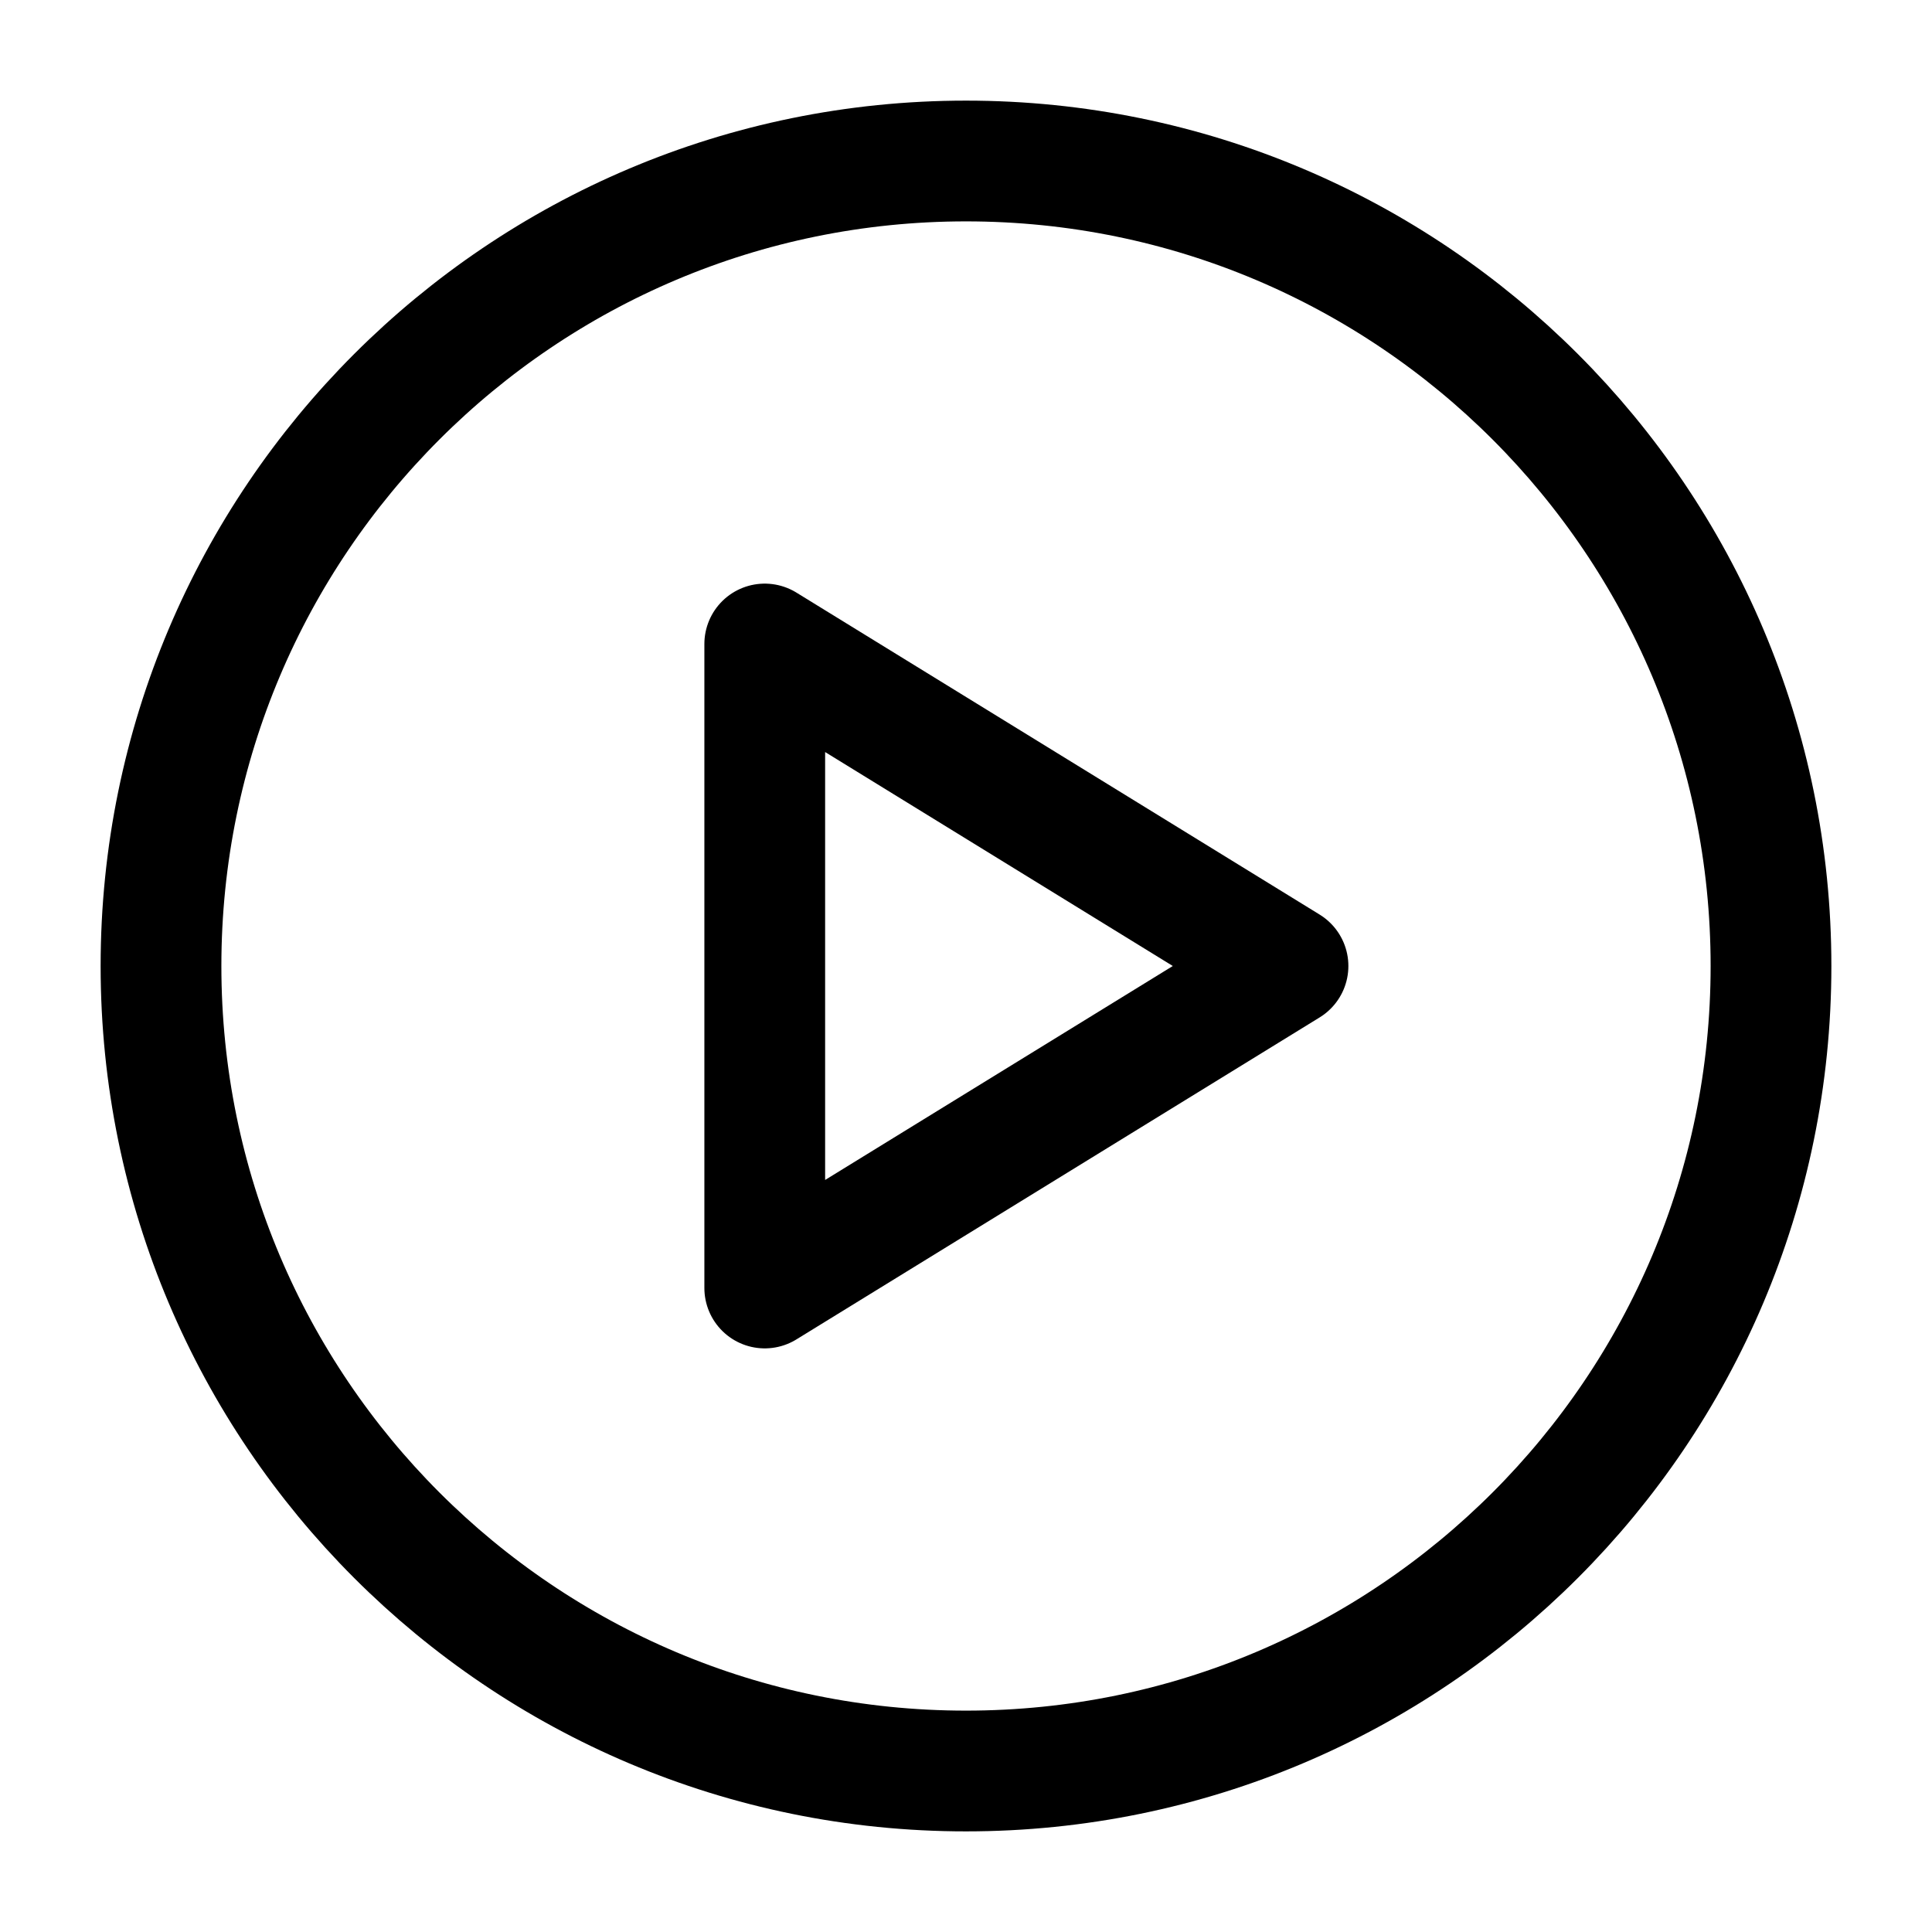
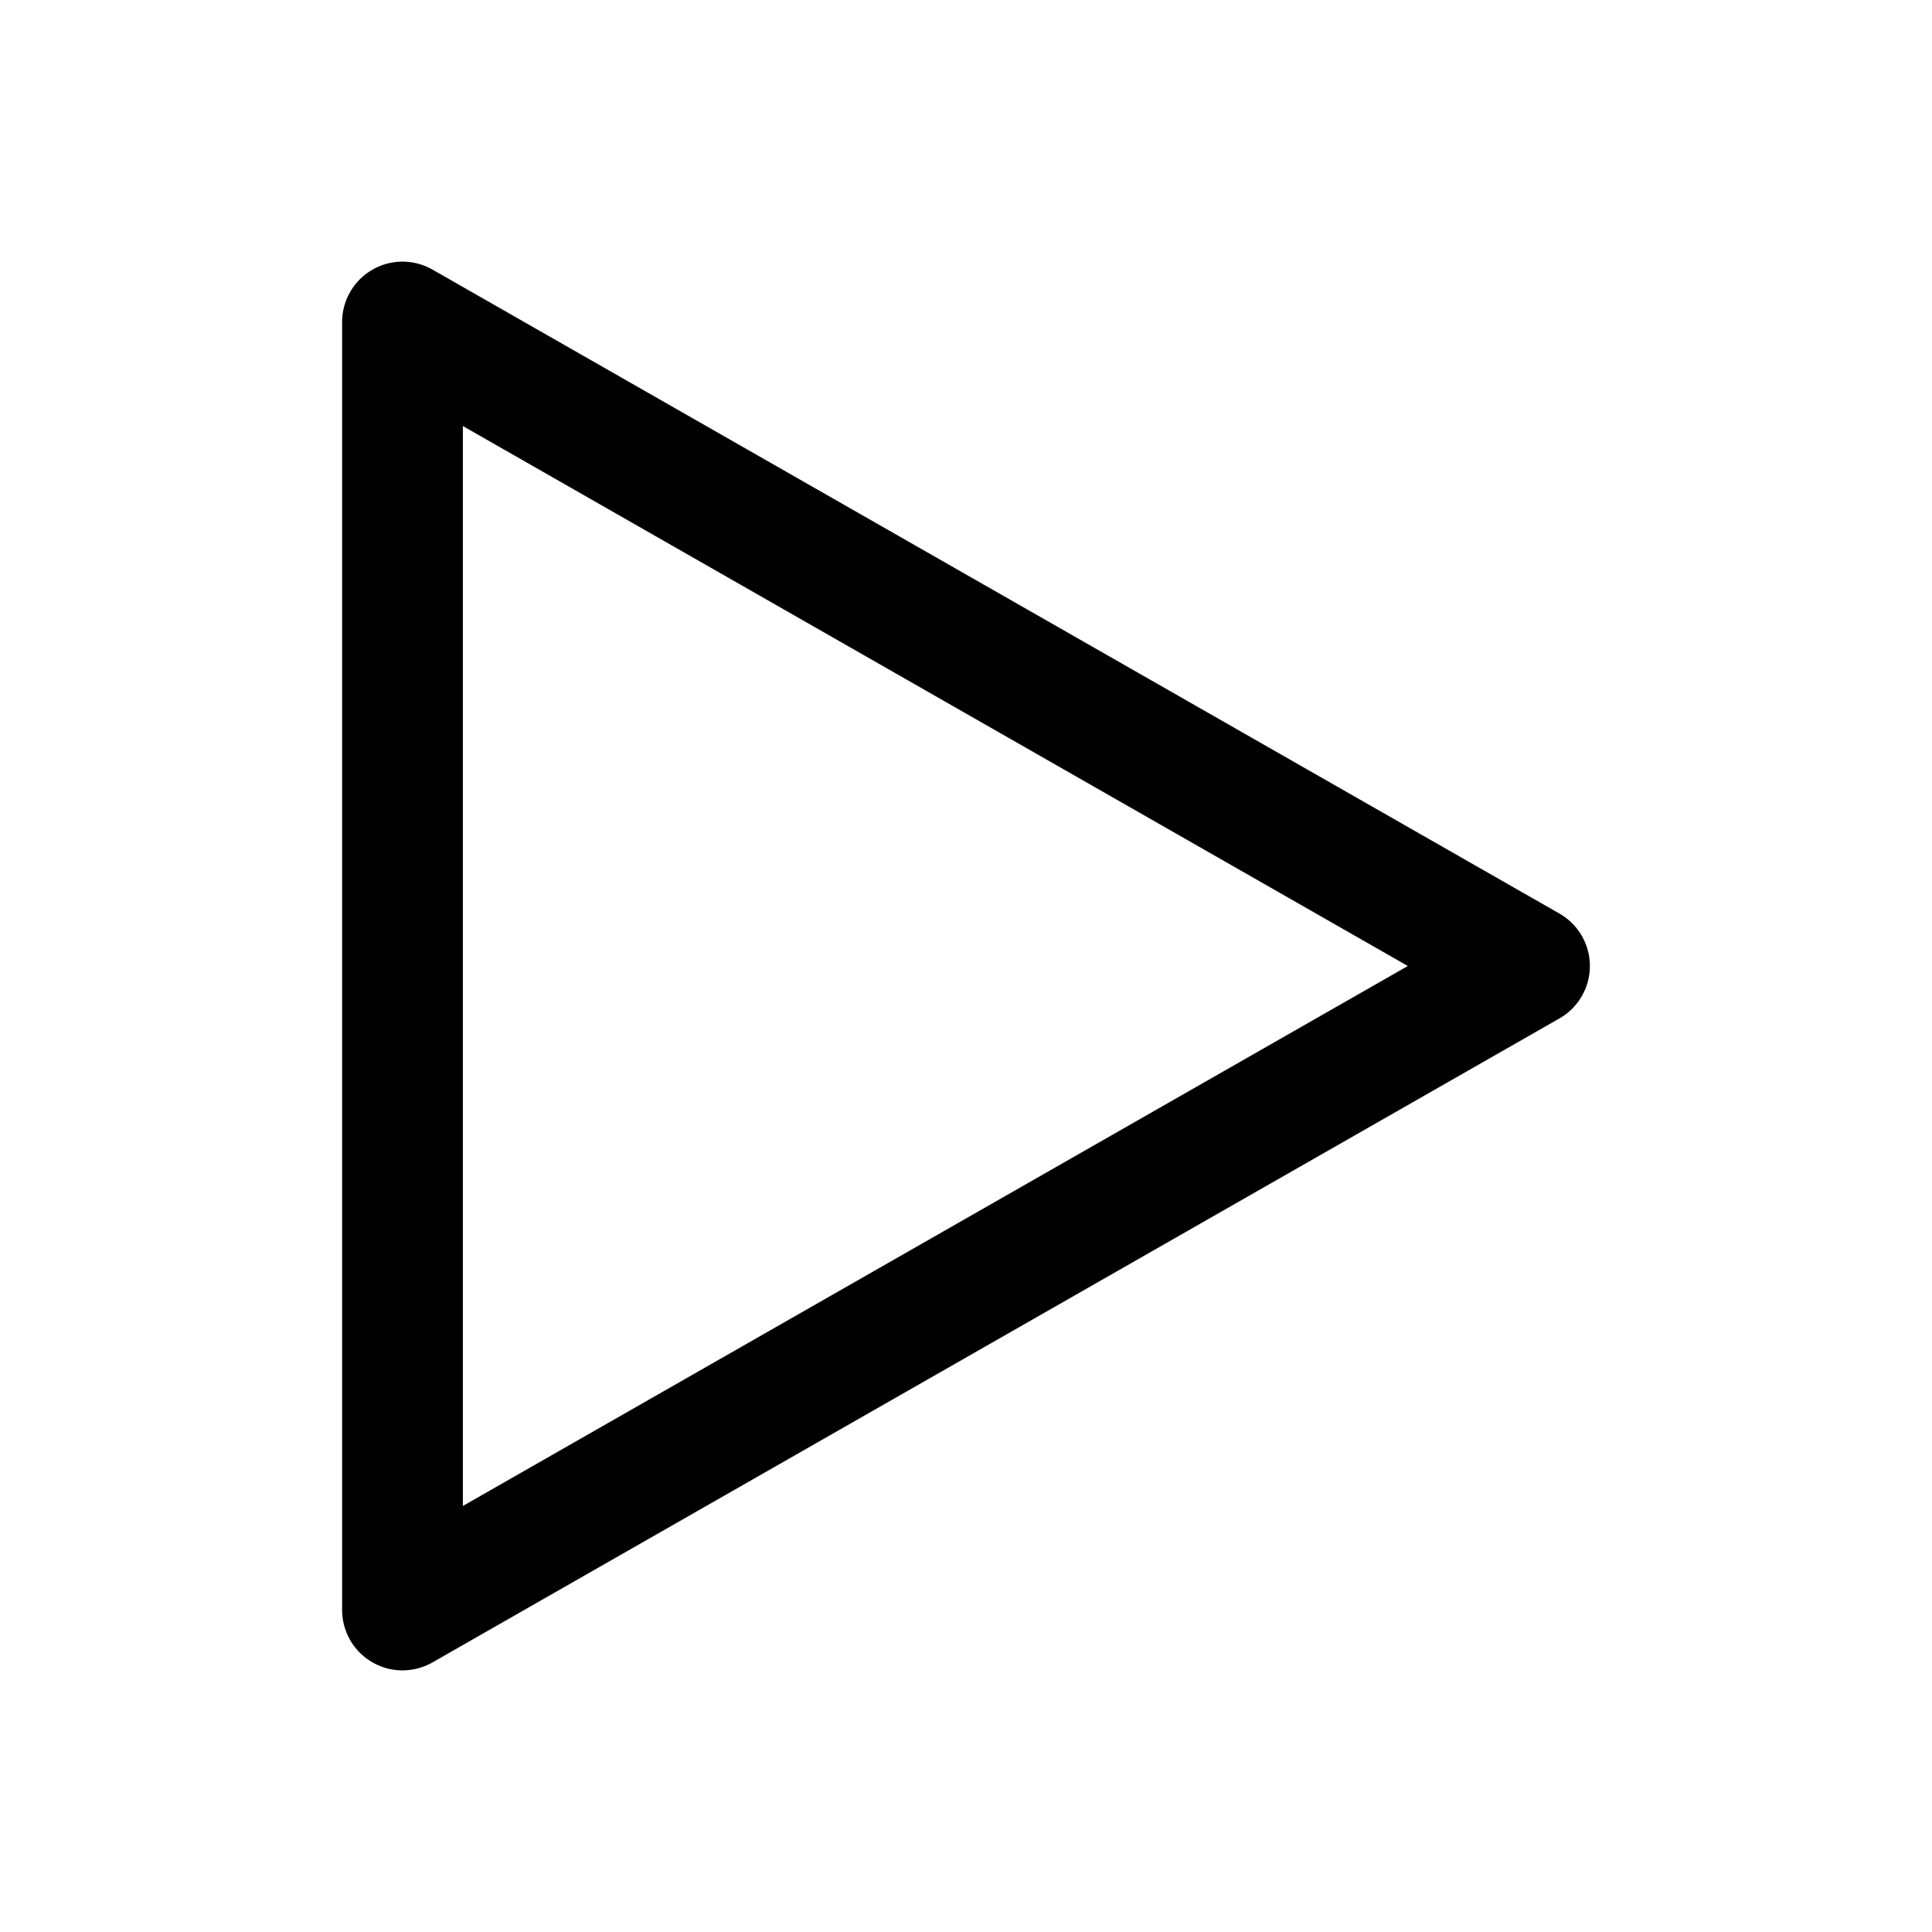
- <svg xmlns="http://www.w3.org/2000/svg" width="24" height="24" viewBox="0 0 24 24" fill="none" class="injected-svg" data-src="/icons/play-circle-stroke-sharp.svg" role="img" color="#000000">
-   <circle cx="12" cy="12" r="10" stroke="#000000" stroke-width="1.5" />
-   <path d="M9.5 16V8L16 12L9.5 16Z" stroke="#000000" stroke-width="1.5" stroke-linejoin="round" />
+ <svg xmlns="http://www.w3.org/2000/svg" width="24" height="24" viewBox="0 0 24 24" fill="none" class="injected-svg" data-src="/icons/play-stroke-sharp.svg" role="img" color="#000000">
+   <path d="M5 20V4L19 12L5 20Z" stroke="#000000" stroke-width="1.5" stroke-linejoin="round" />
</svg>
